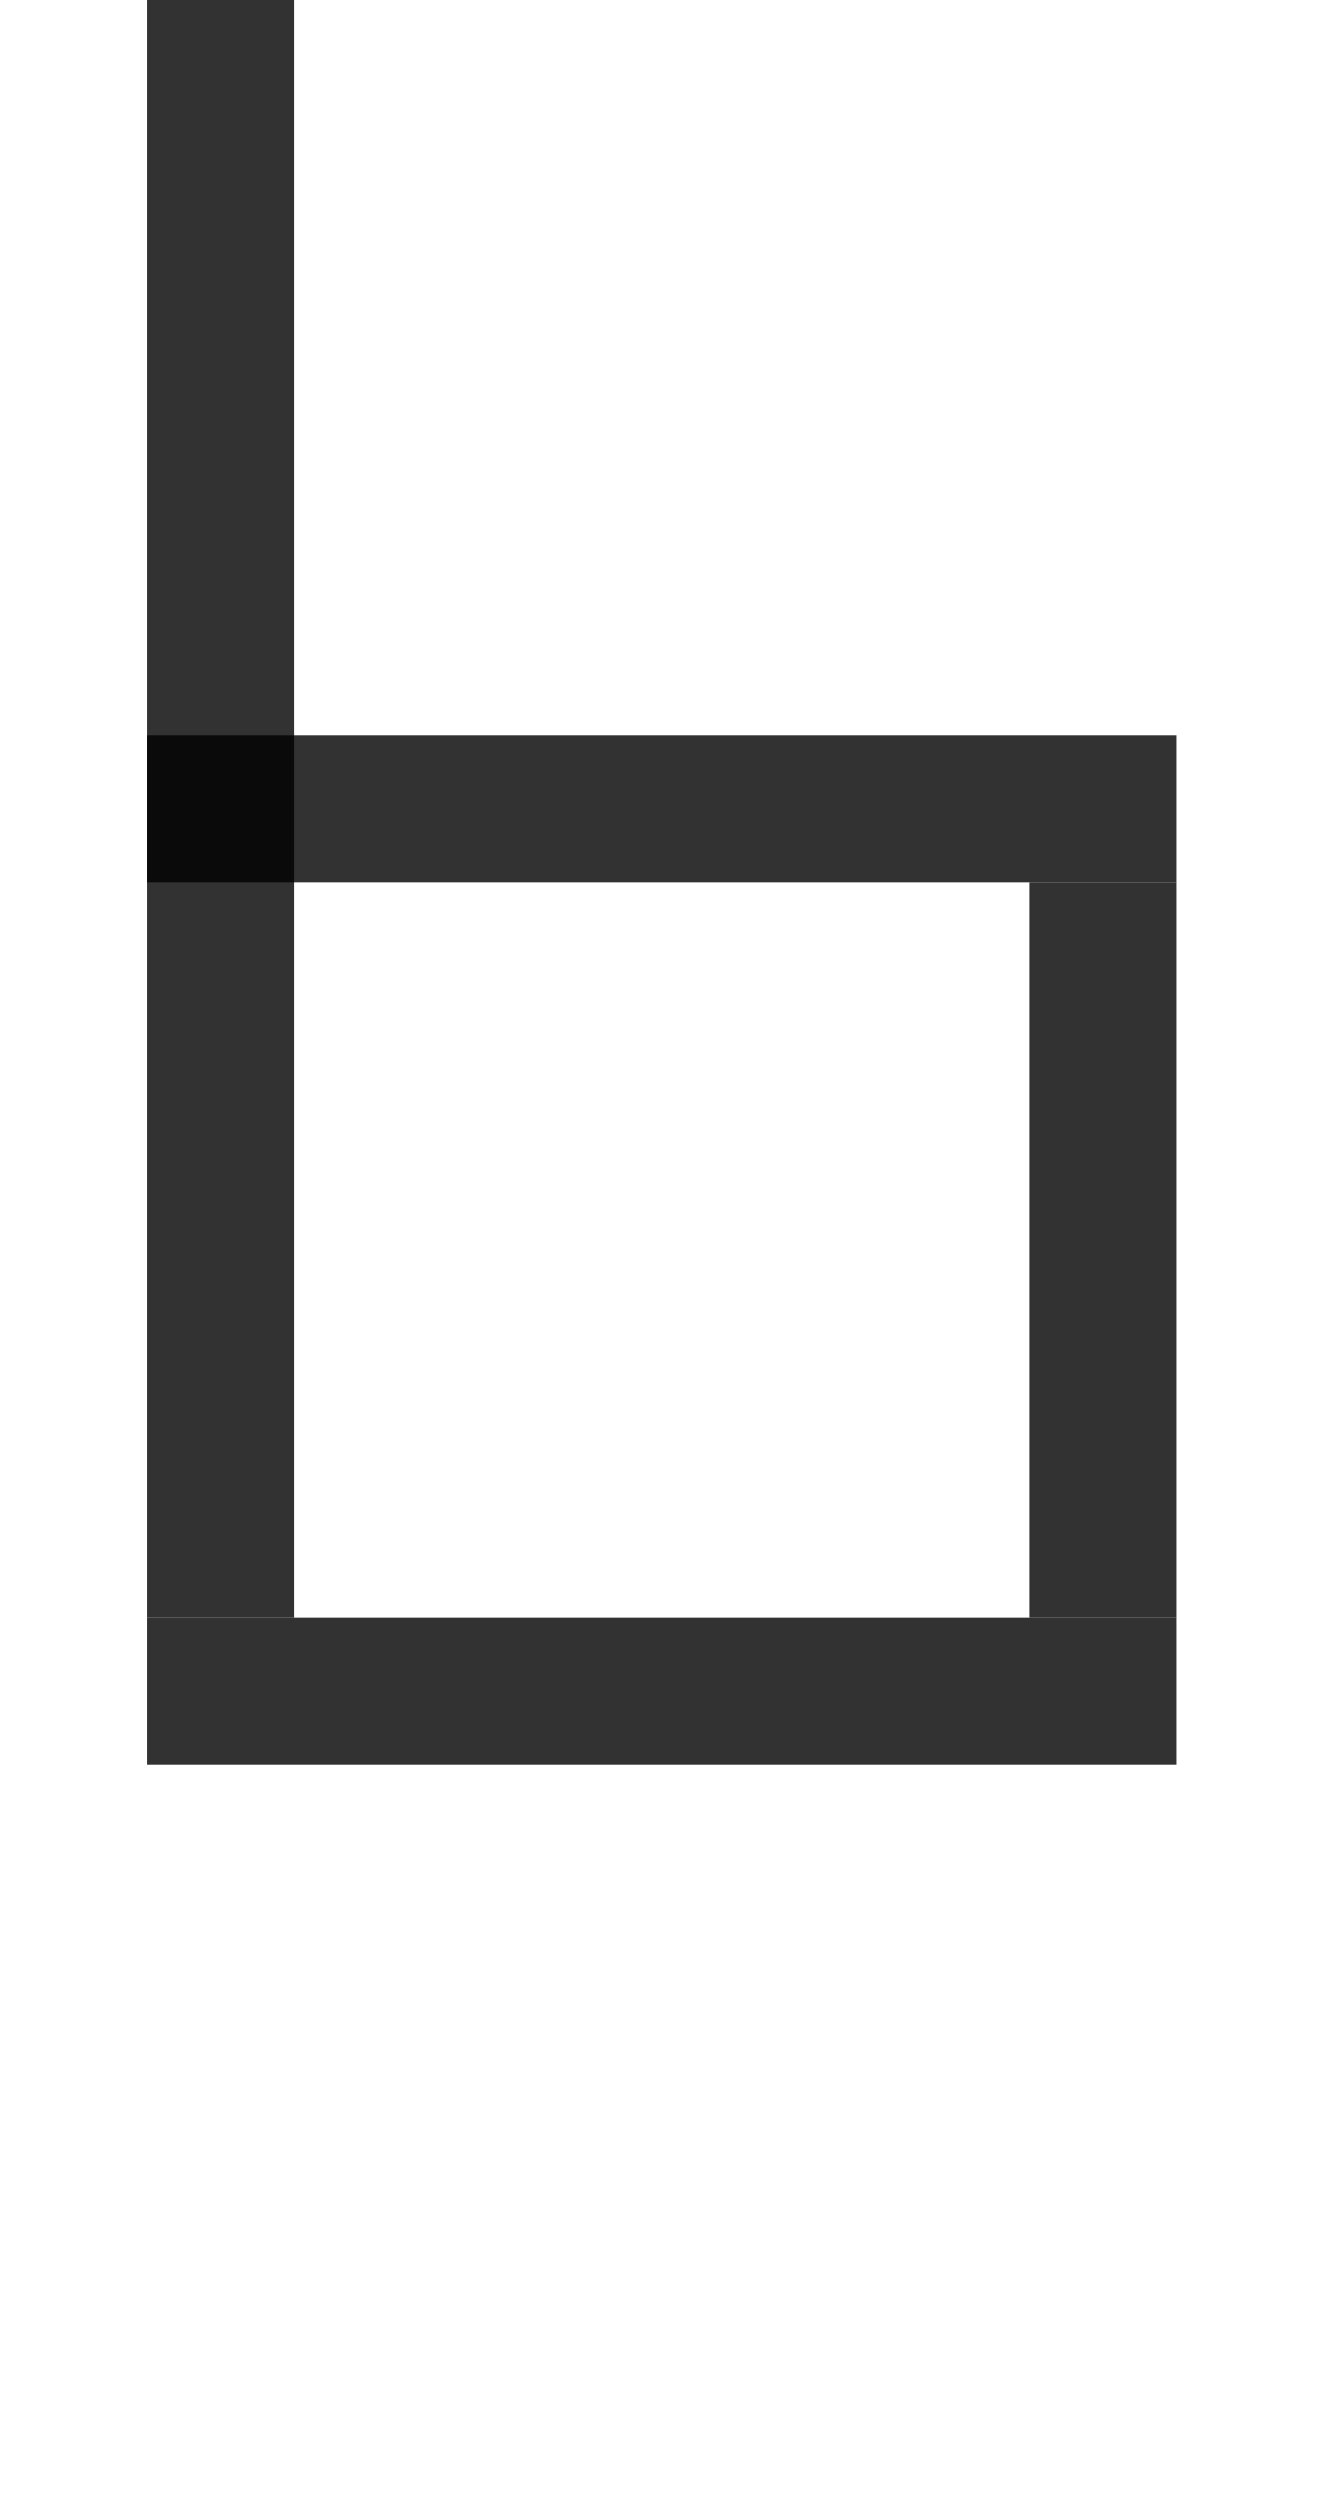
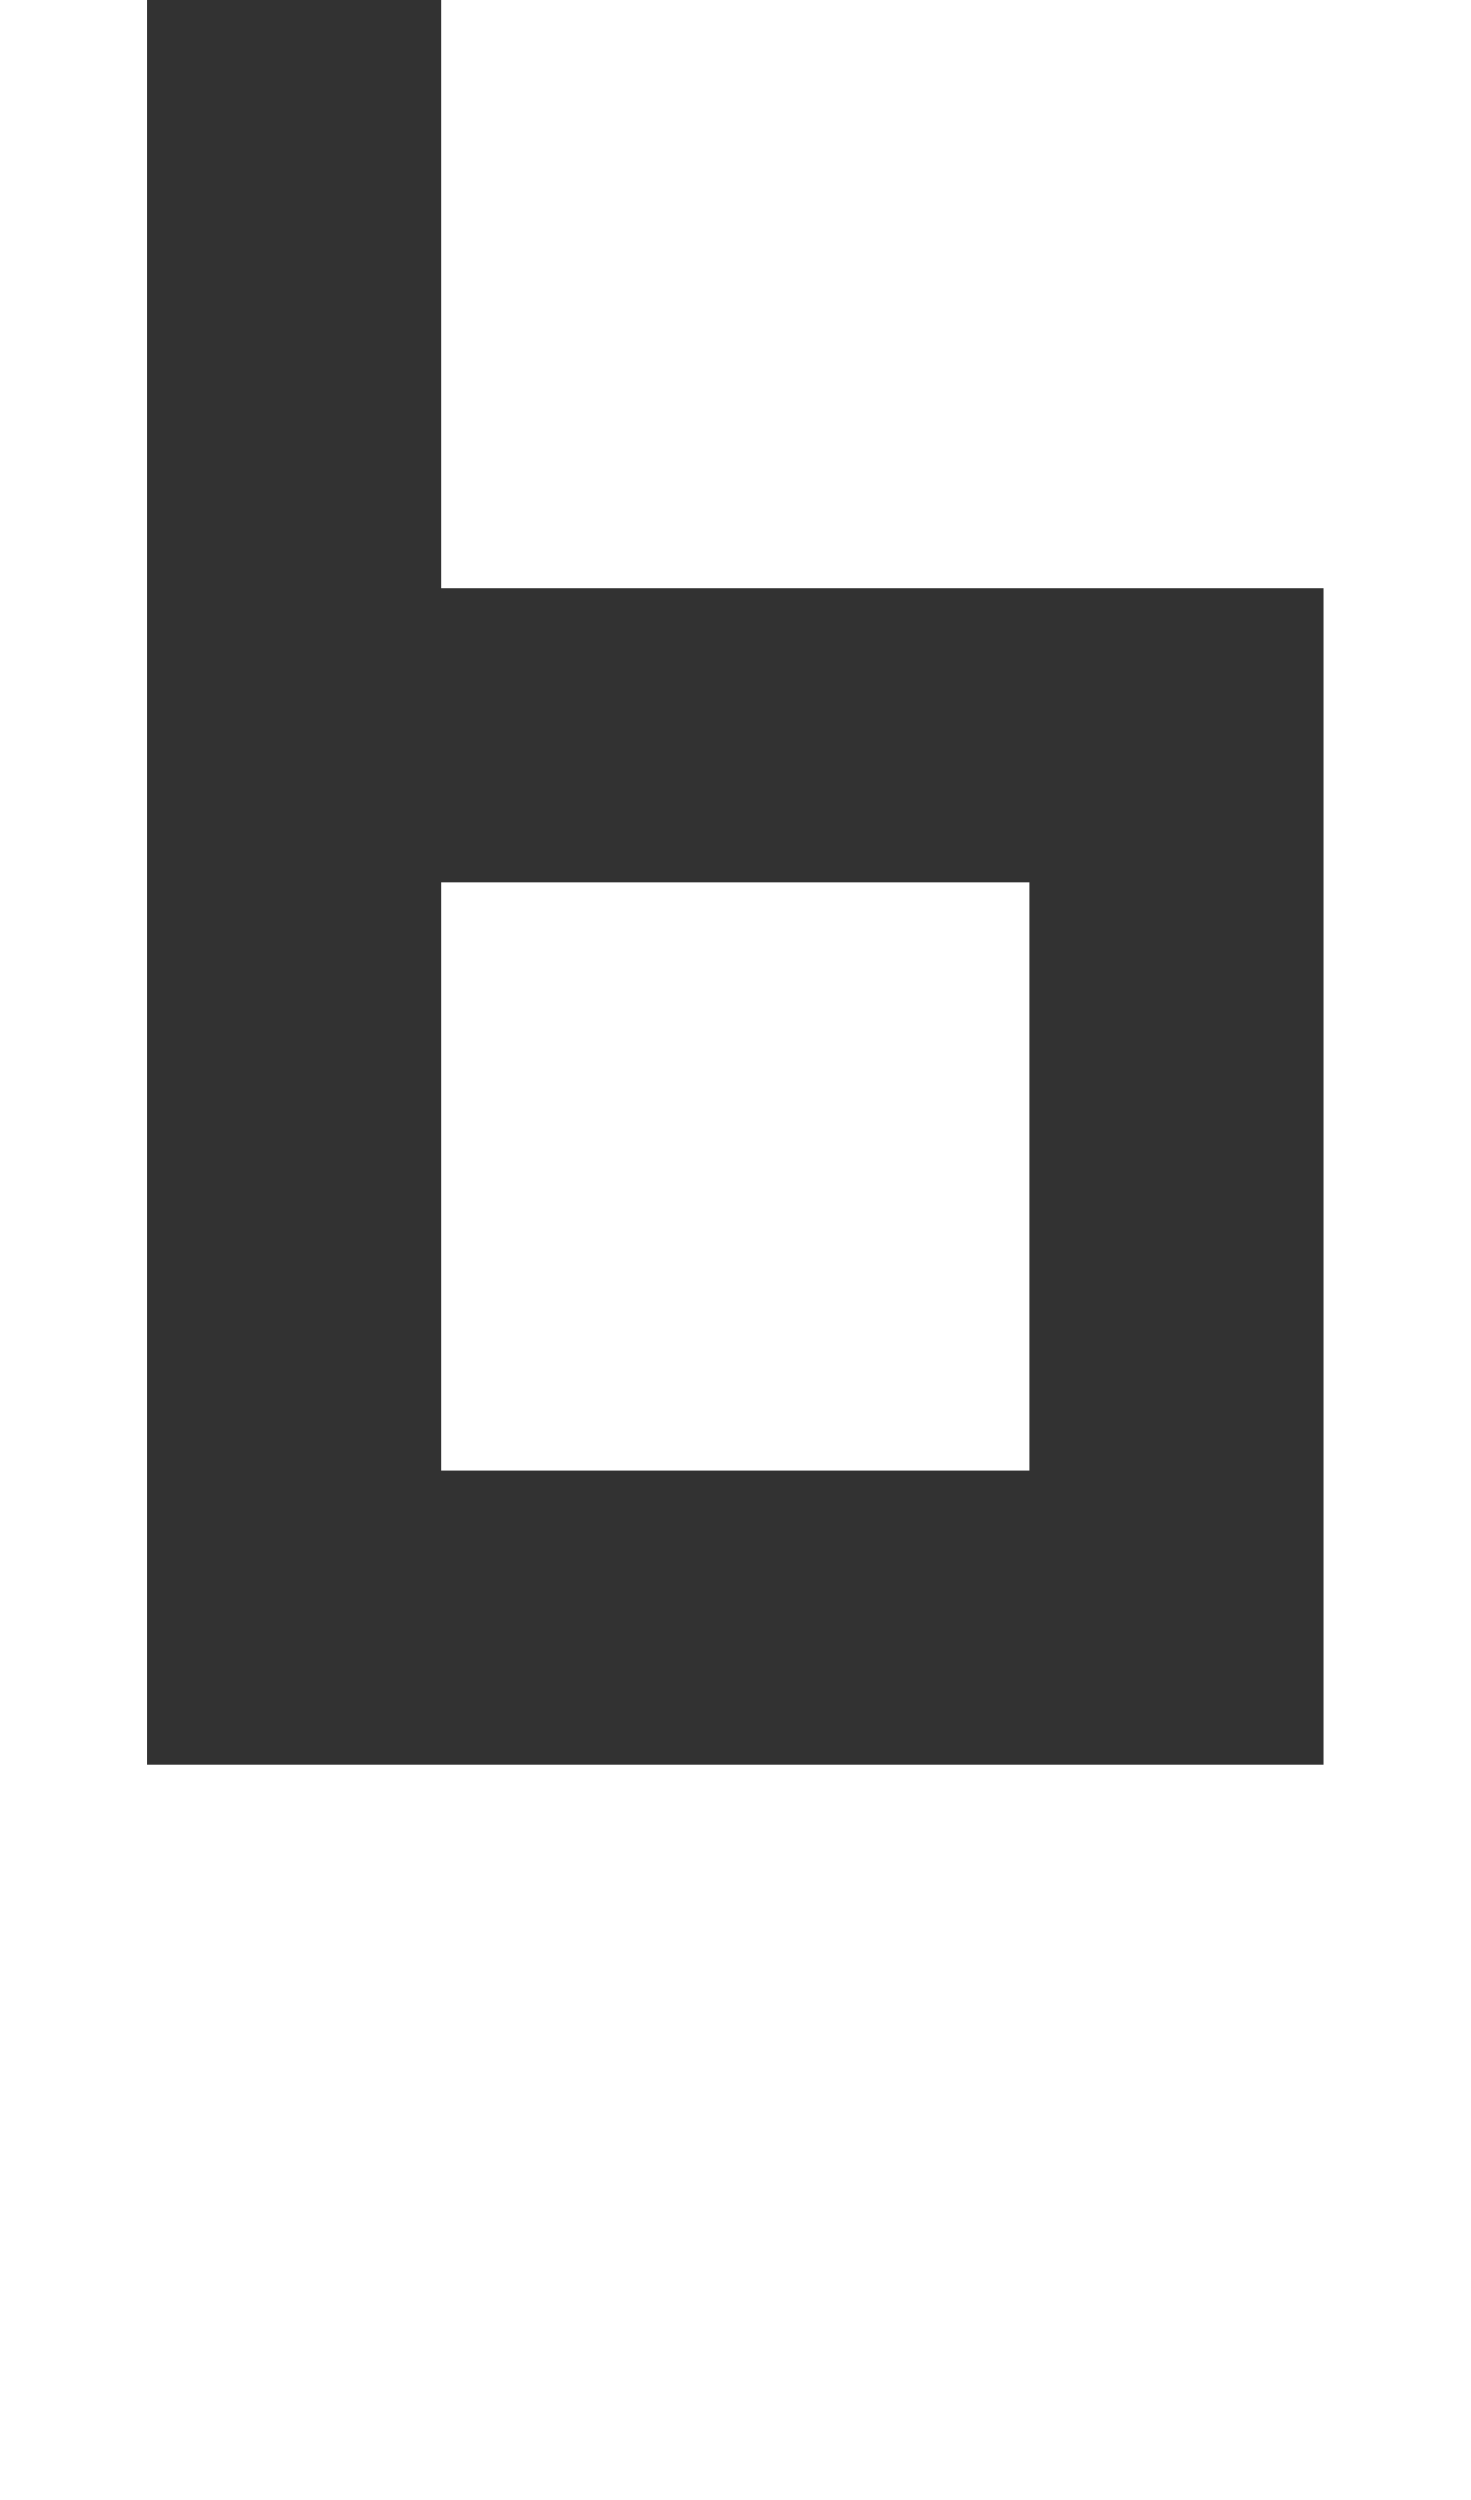
- <svg xmlns="http://www.w3.org/2000/svg" width="144" height="272" viewBox="0 0 38.1 71.967" version="1.1" id="svg1">
+ <svg xmlns="http://www.w3.org/2000/svg" width="160" height="272" viewBox="0 0 42.333 71.967" version="1.1" id="svg1">
  <defs id="defs1" />
  <g id="layer1">
-     <path id="path15" style="fill-opacity:0.804;stroke-width:0.656" d="m 4.233,46.567 h 29.633 v 4.233 H 4.233 Z" />
-     <path id="path16" style="fill-opacity:0.804;stroke-width:0.656" d="m 4.233,21.167 h 29.633 v 4.233 H 4.233 Z" />
-     <path id="path17" style="fill-opacity:0.804;stroke-width:0.555" d="m 29.633,25.4 h 4.233 v 21.167 h -4.233 z" />
-     <path id="path18" style="fill-opacity:0.804;stroke-width:0.859" d="m 4.233,-4.233 h 4.233 v 50.8 H 4.233 Z" />
+     <path id="path15" style="fill-opacity:0.804;stroke-width:0.928" d="M 4.233,-8.467 V 50.8 l 33.867,3e-6 V 16.933 L 12.7,16.933 V -8.467 Z M 12.7,25.4 l 16.933,3e-6 V 42.333 L 12.7,42.333 Z" />
  </g>
</svg>
